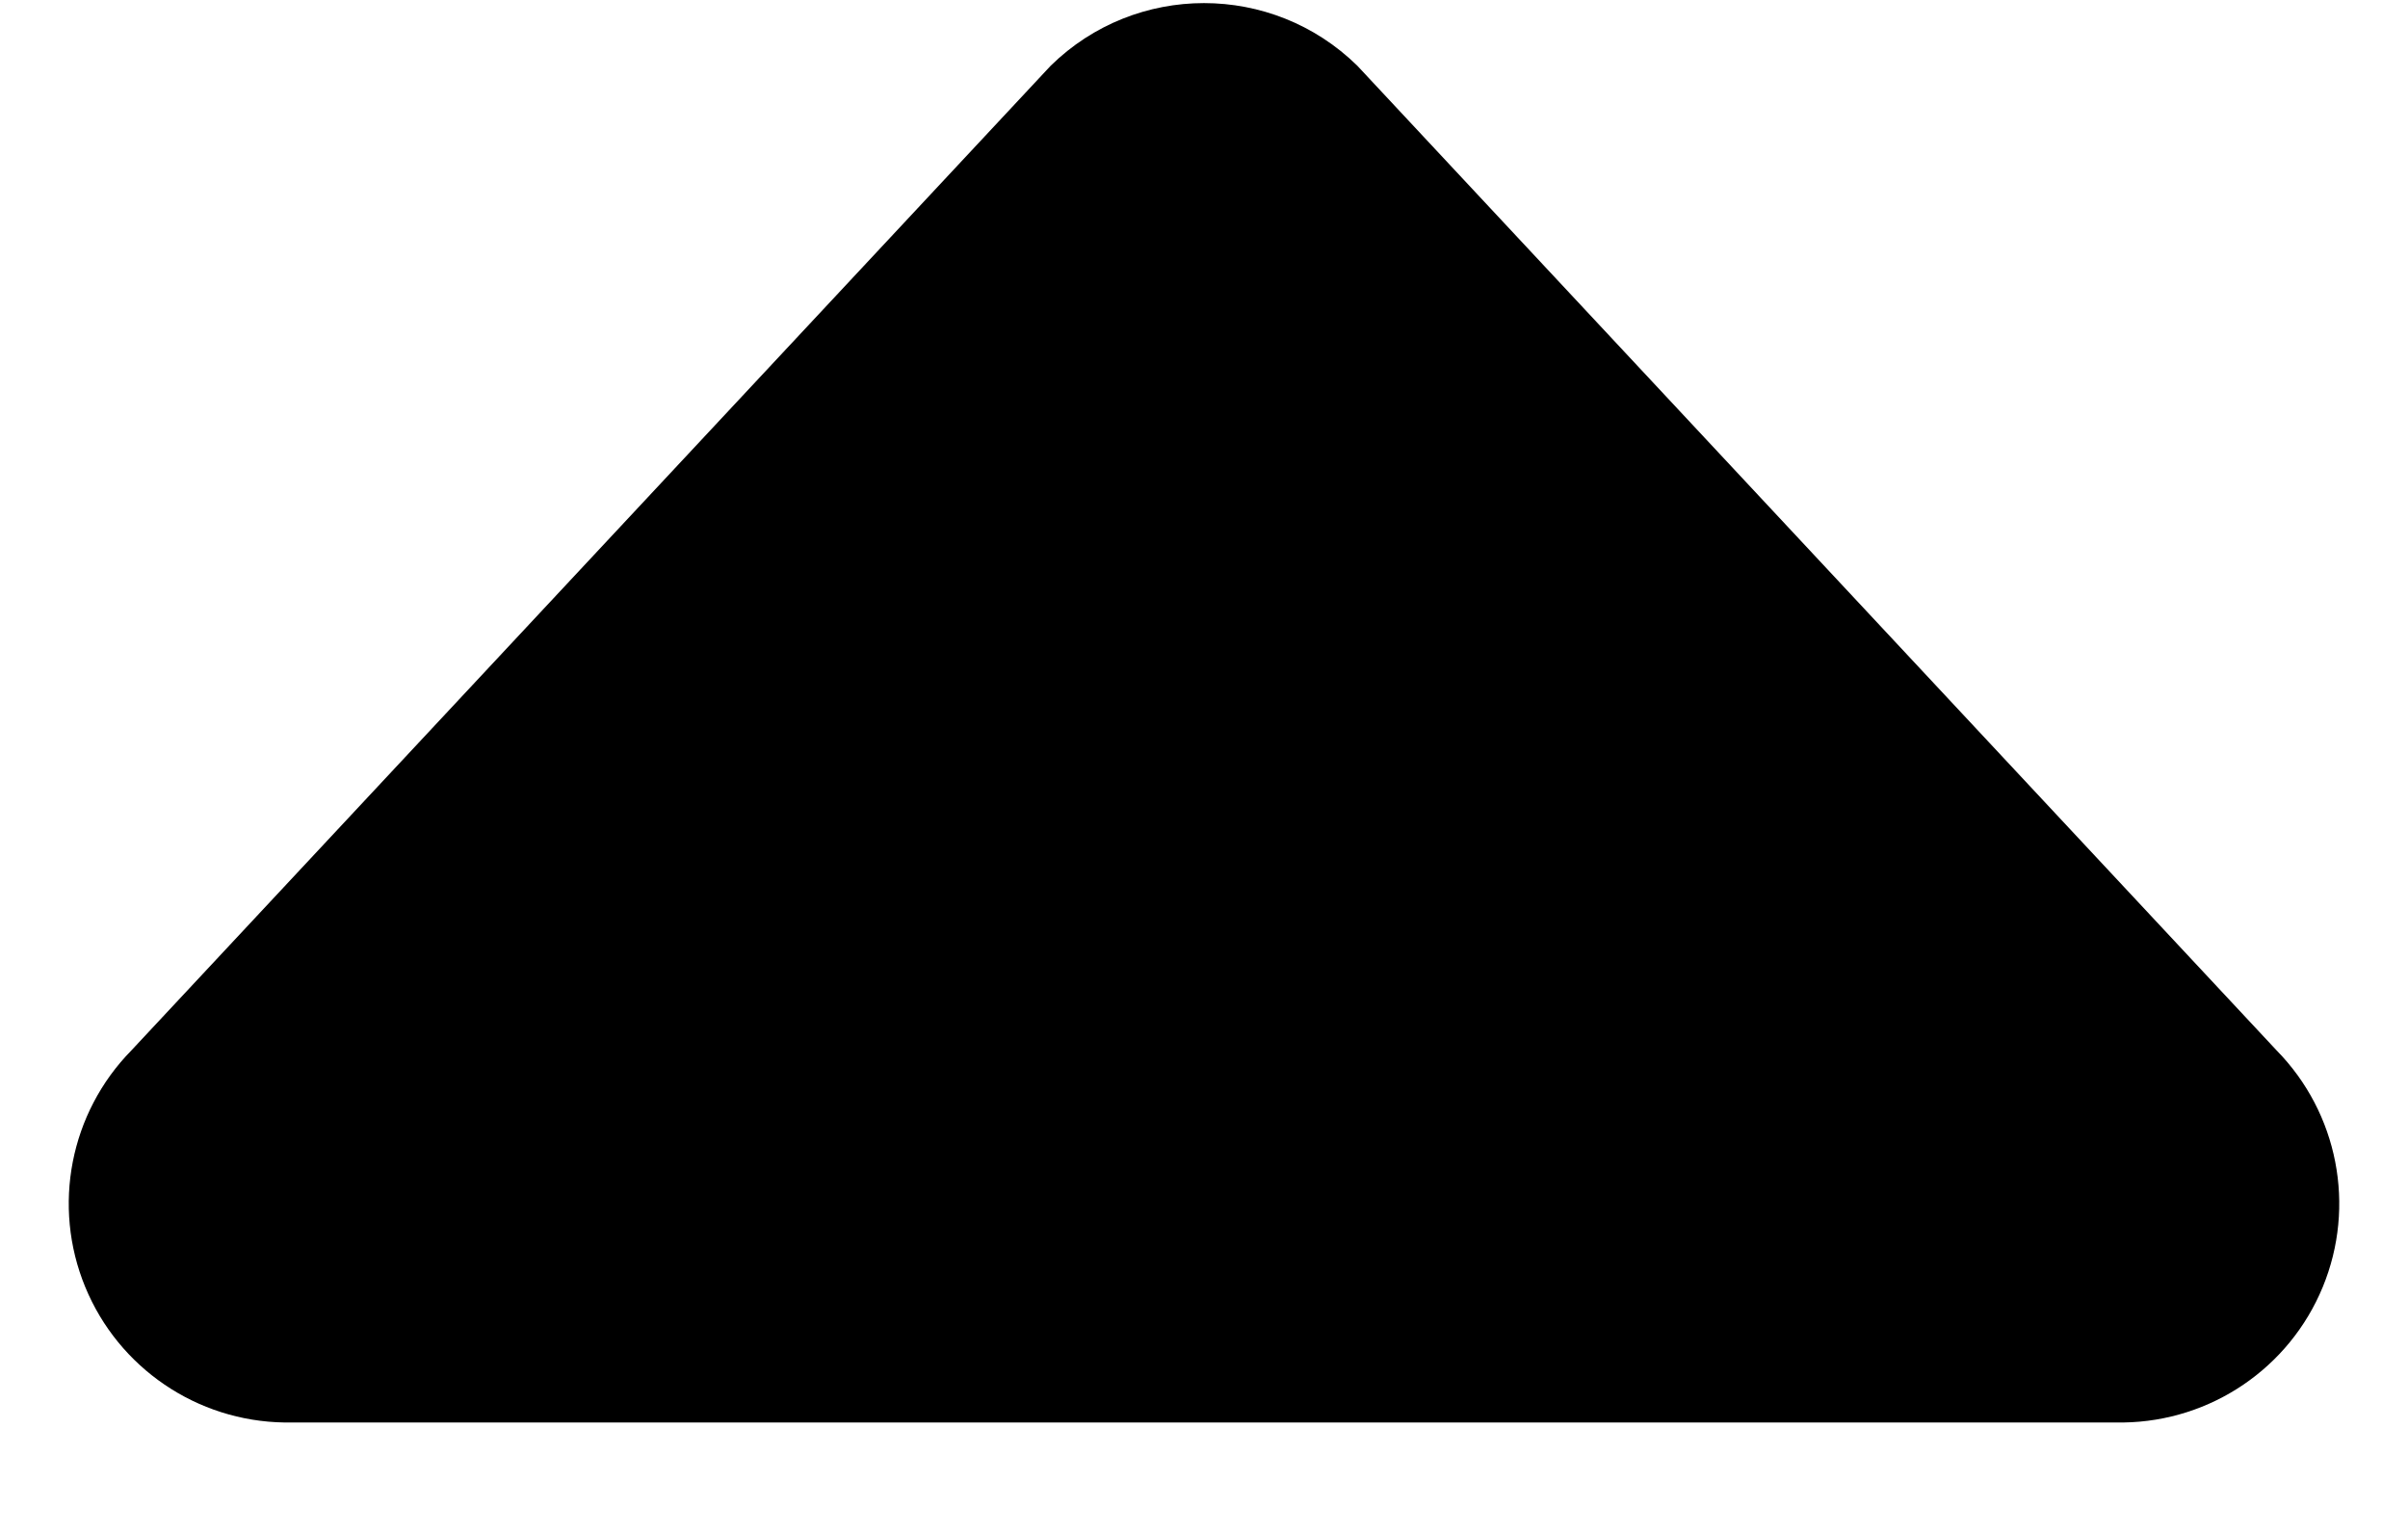
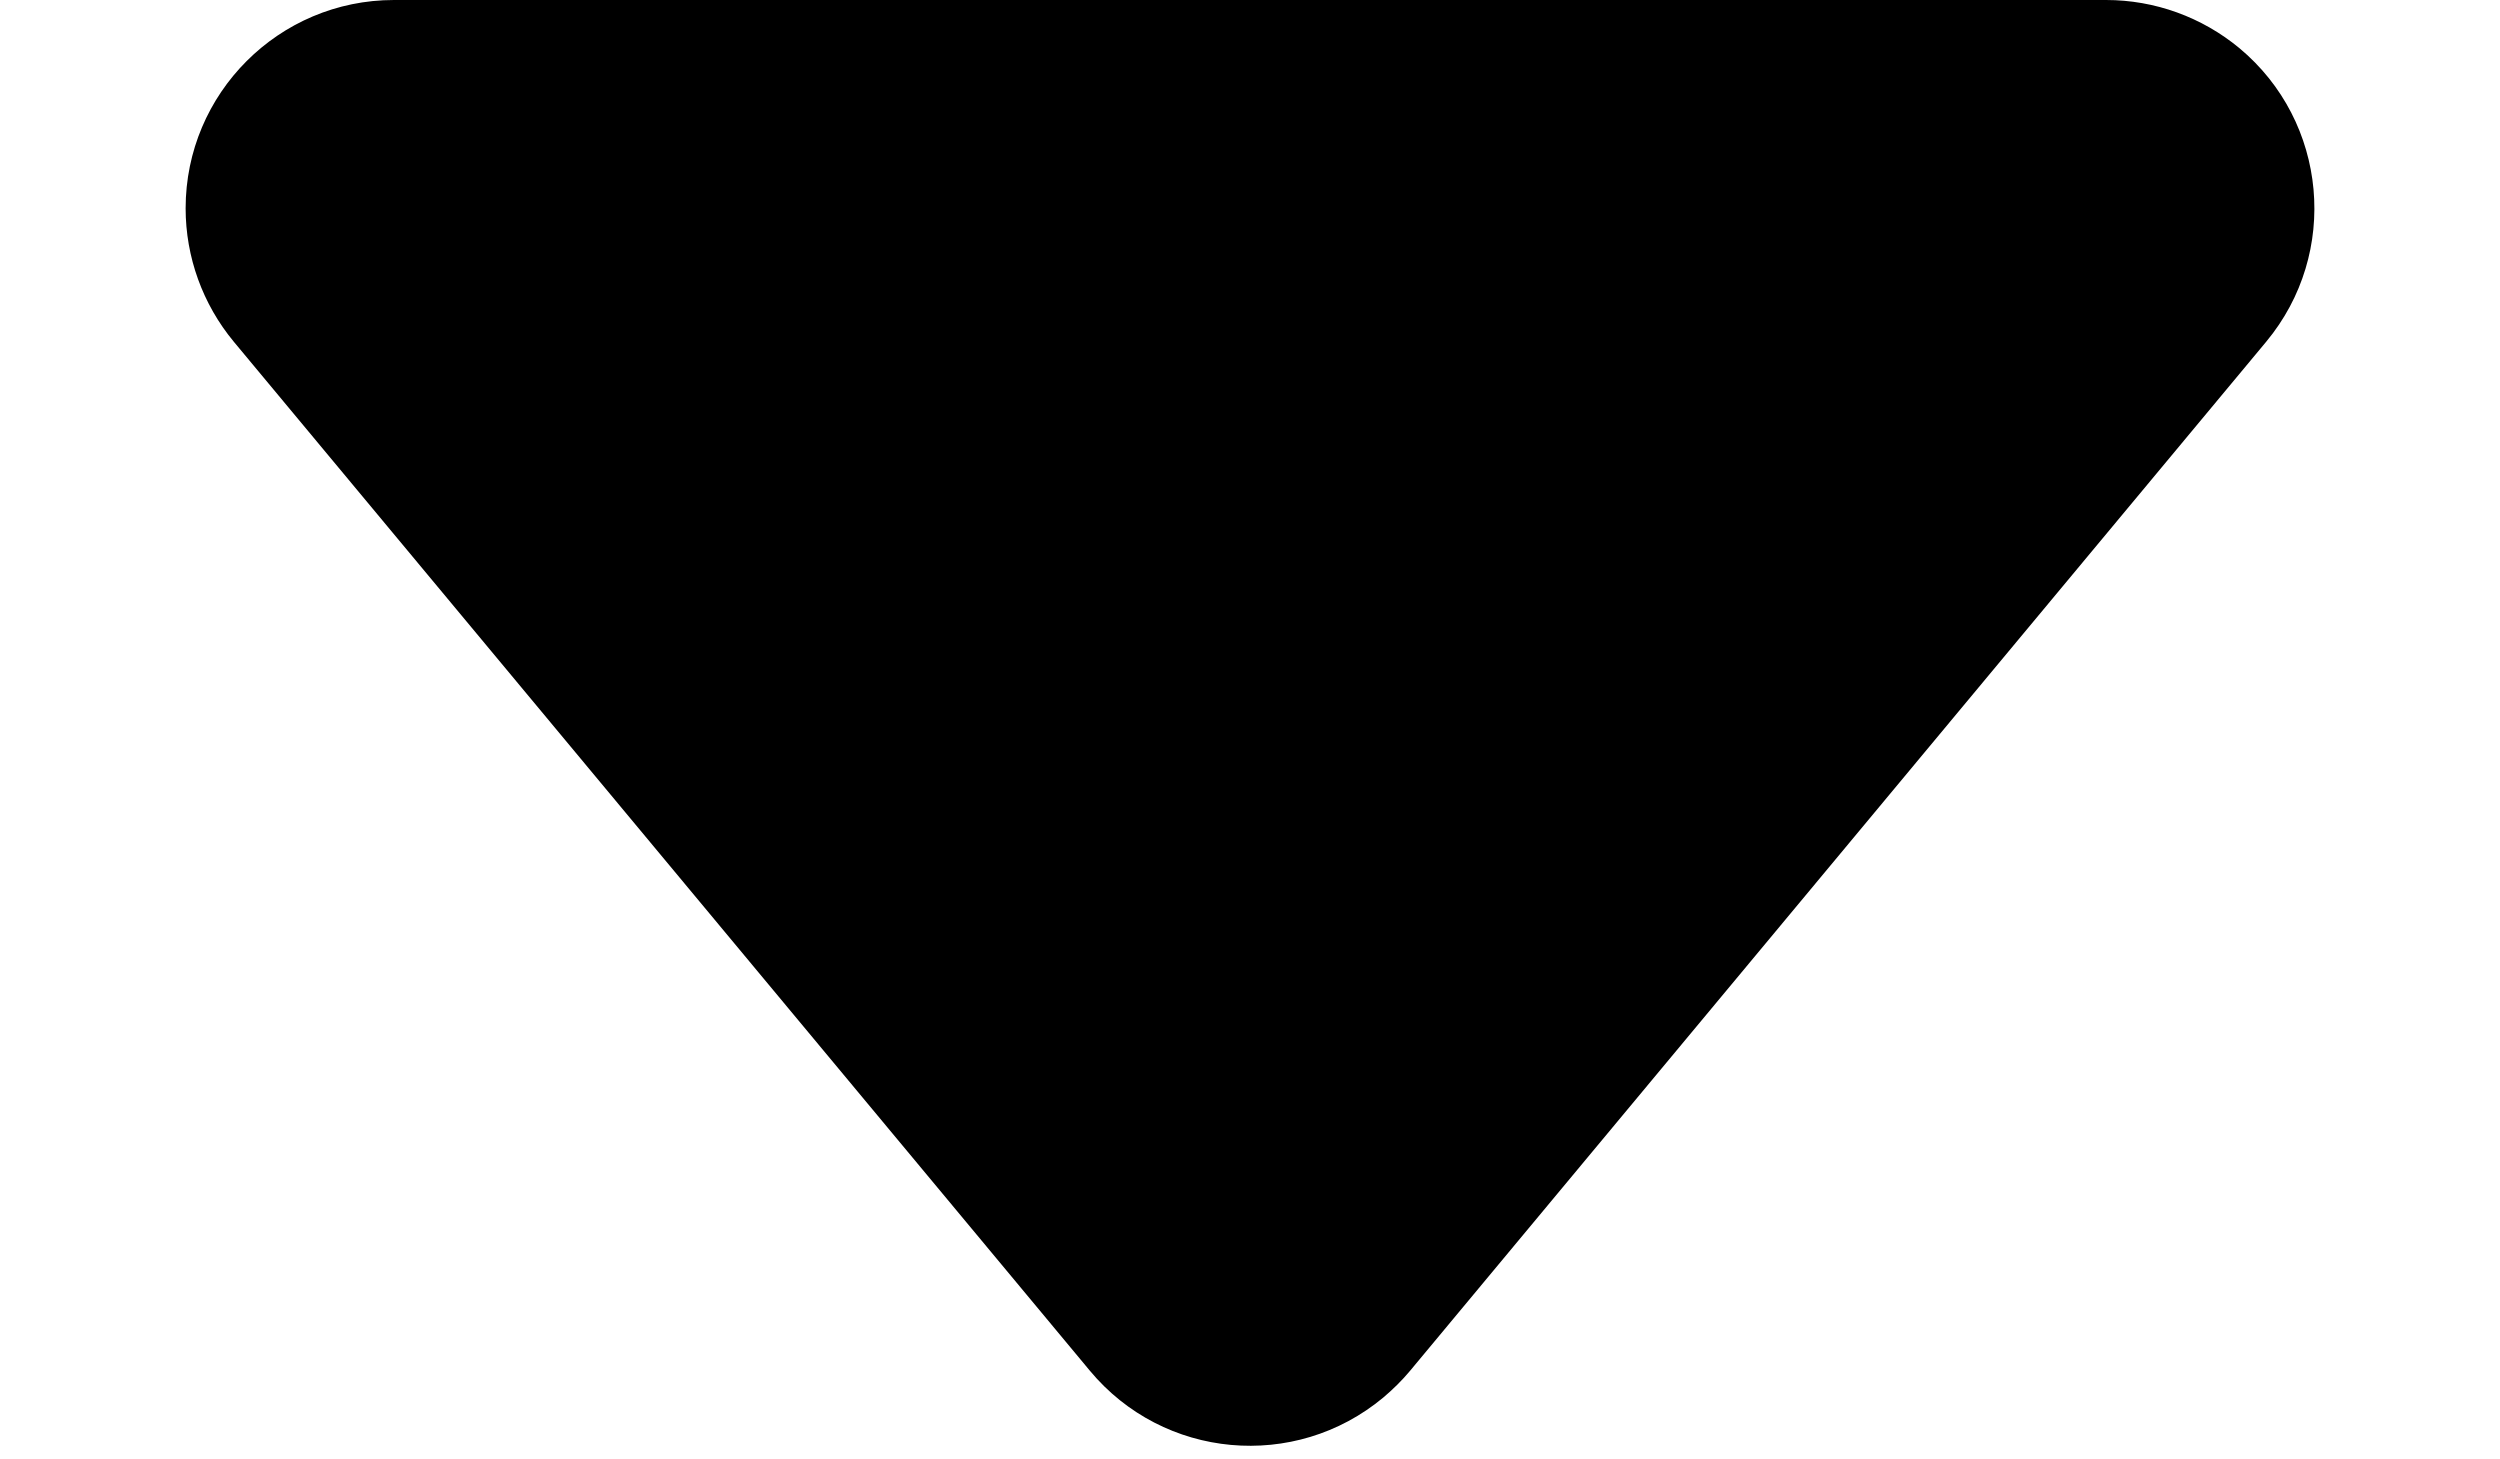
- <svg xmlns="http://www.w3.org/2000/svg" width="11" height="7" viewBox="0 0 11 7">
-   <path fill="#000" fill-rule="evenodd" d="M6.2.3l4.2 4.5a1 1 0 0 1-.7 1.7H1.3a1 1 0 0 1-.7-1.7L4.8.3a1 1 0 0 1 1.4 0z" />
+ <svg xmlns="http://www.w3.org/2000/svg" width="12px" height="7px" viewBox="0 0 12 7" version="1.1">
+   <g id="Designskisser" stroke="none" stroke-width="1" fill="none" fill-rule="evenodd">
+     <g id="Artboard-Copy-2" transform="translate(-227, -576)" fill="#000000">
+       <path d="M233.769,576.421 L237.878,581.36 C238.231,581.785 238.173,582.416 237.749,582.769 C237.569,582.918 237.343,583 237.109,583 L228.891,583 C228.339,583 227.891,582.552 227.891,582 C227.891,581.766 227.973,581.54 228.122,581.36 L232.231,576.421 C232.584,575.996 233.215,575.938 233.64,576.292 C233.686,576.331 233.73,576.374 233.769,576.421 Z" id="Triangle" transform="translate(233, 579.5) scale(1, -1) translate(-233, -579.5) " />
+     </g>
+   </g>
</svg>
